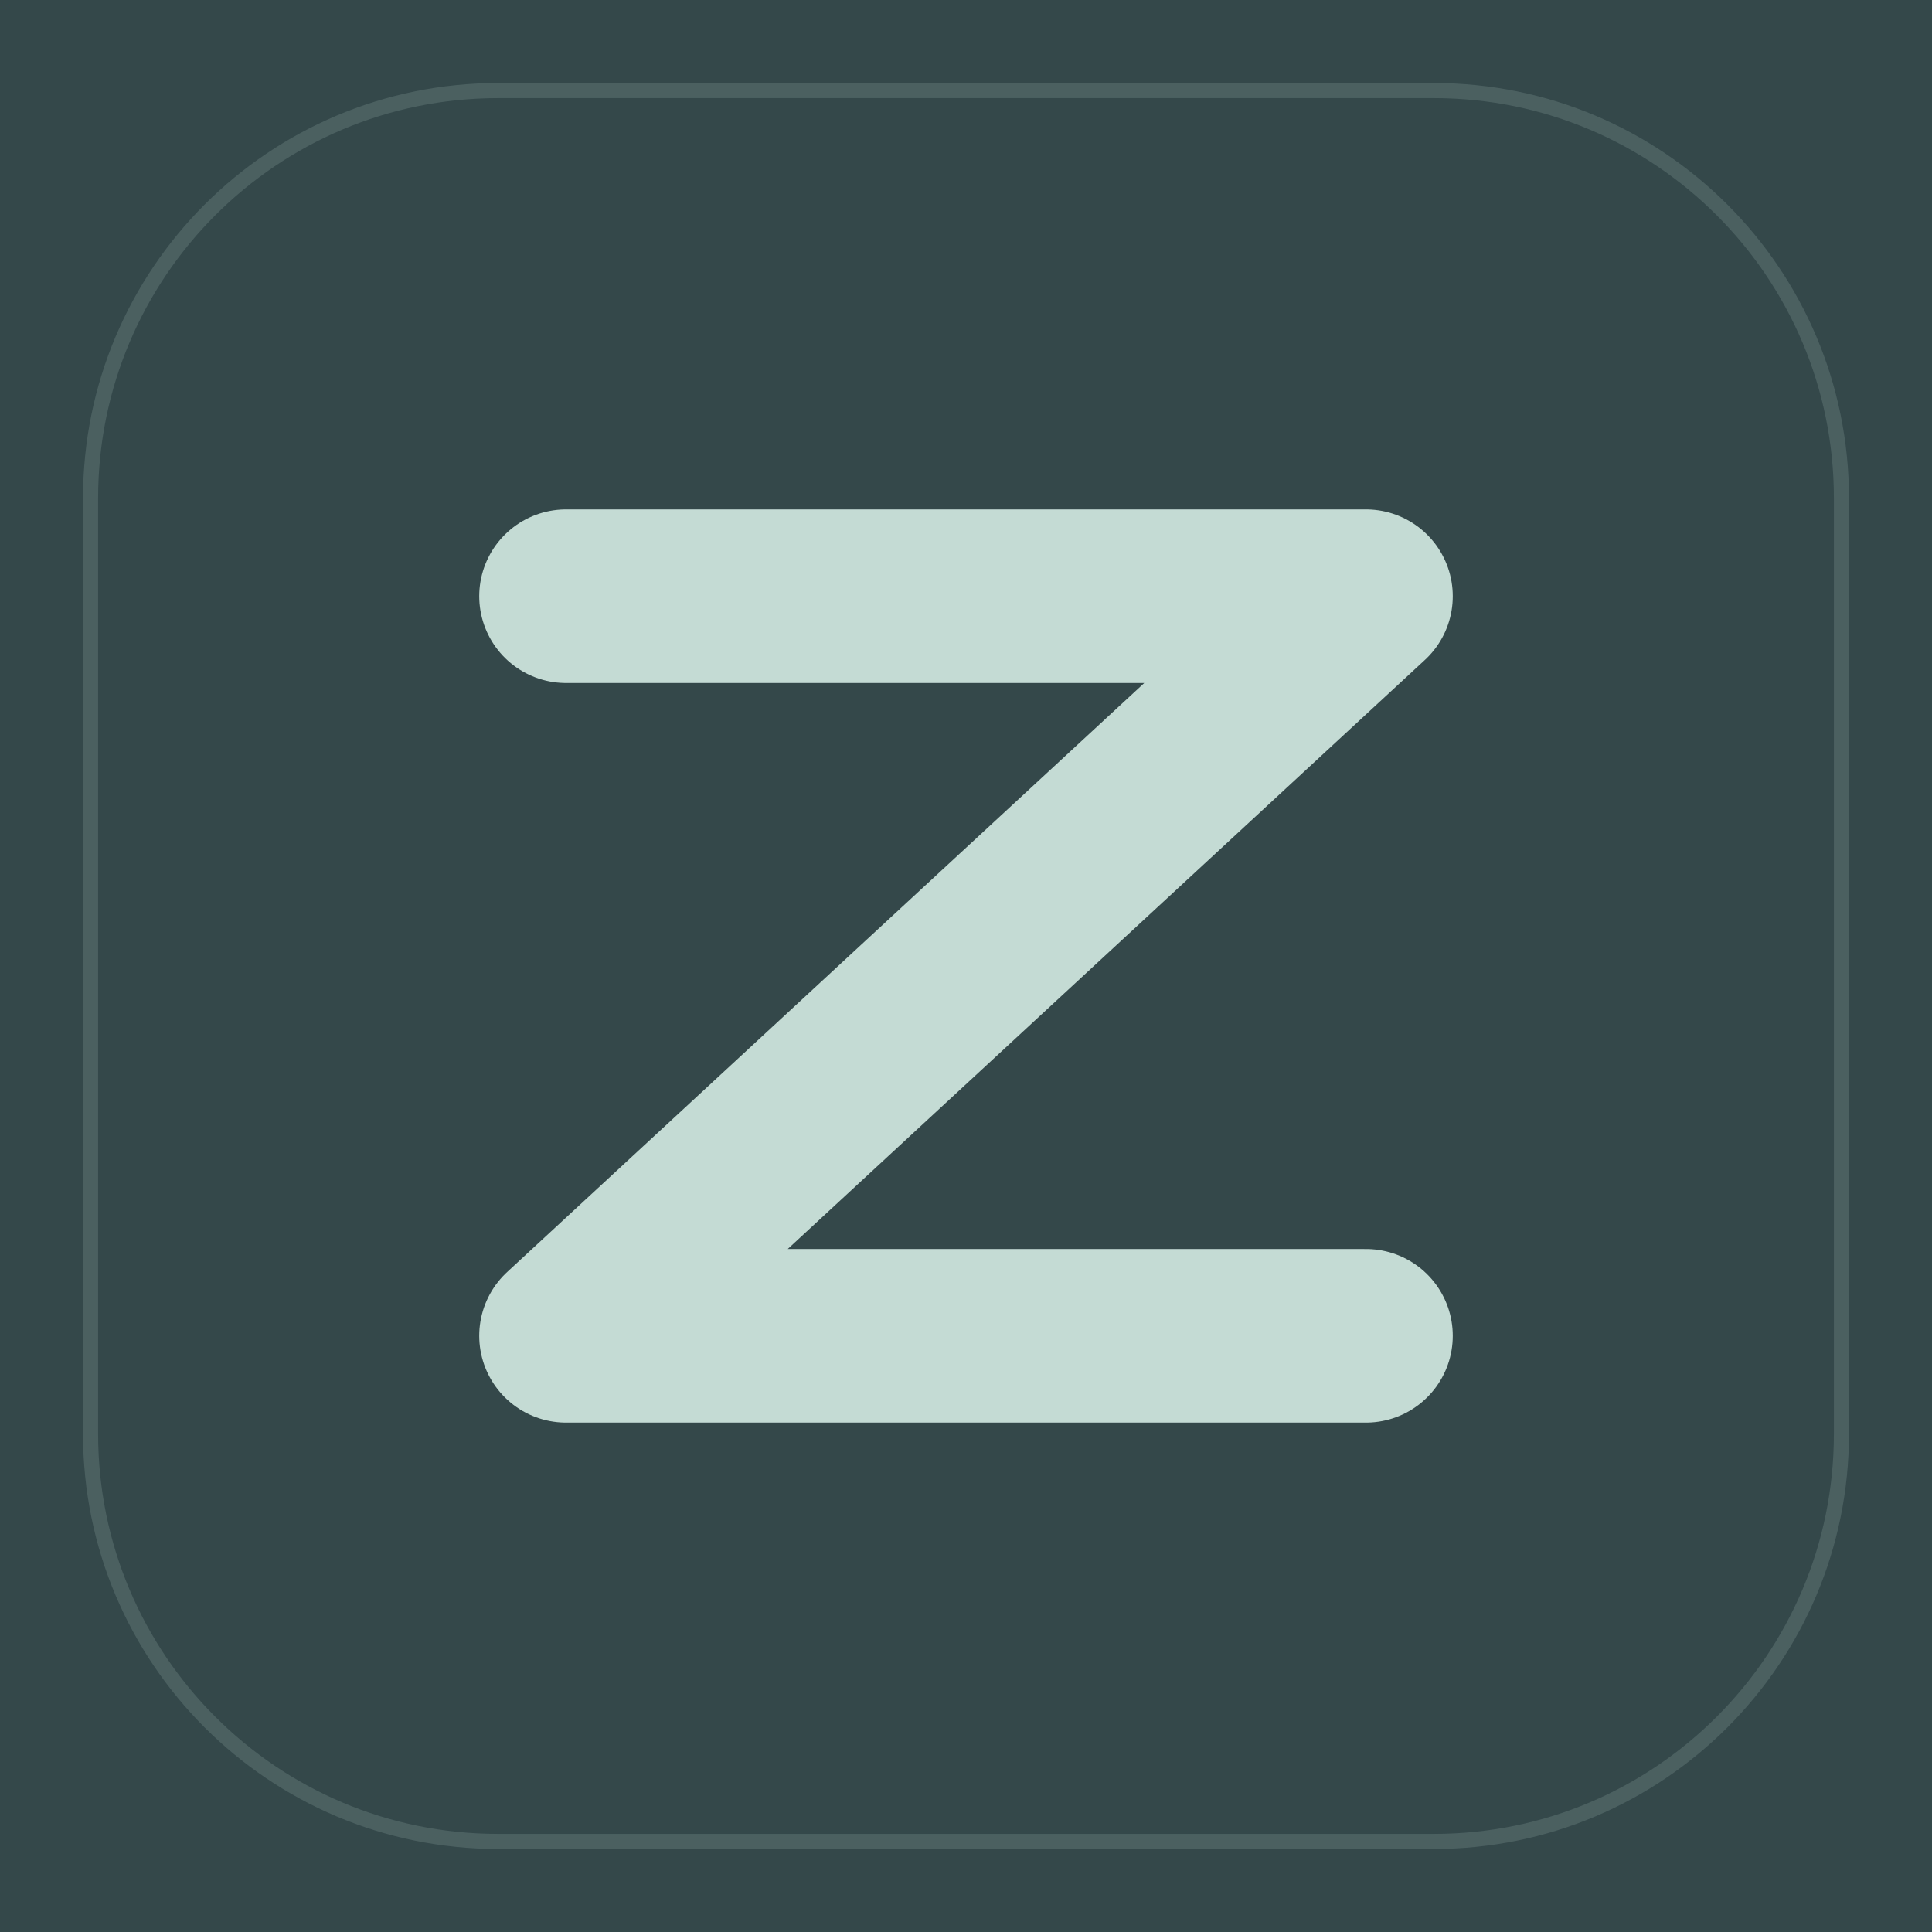
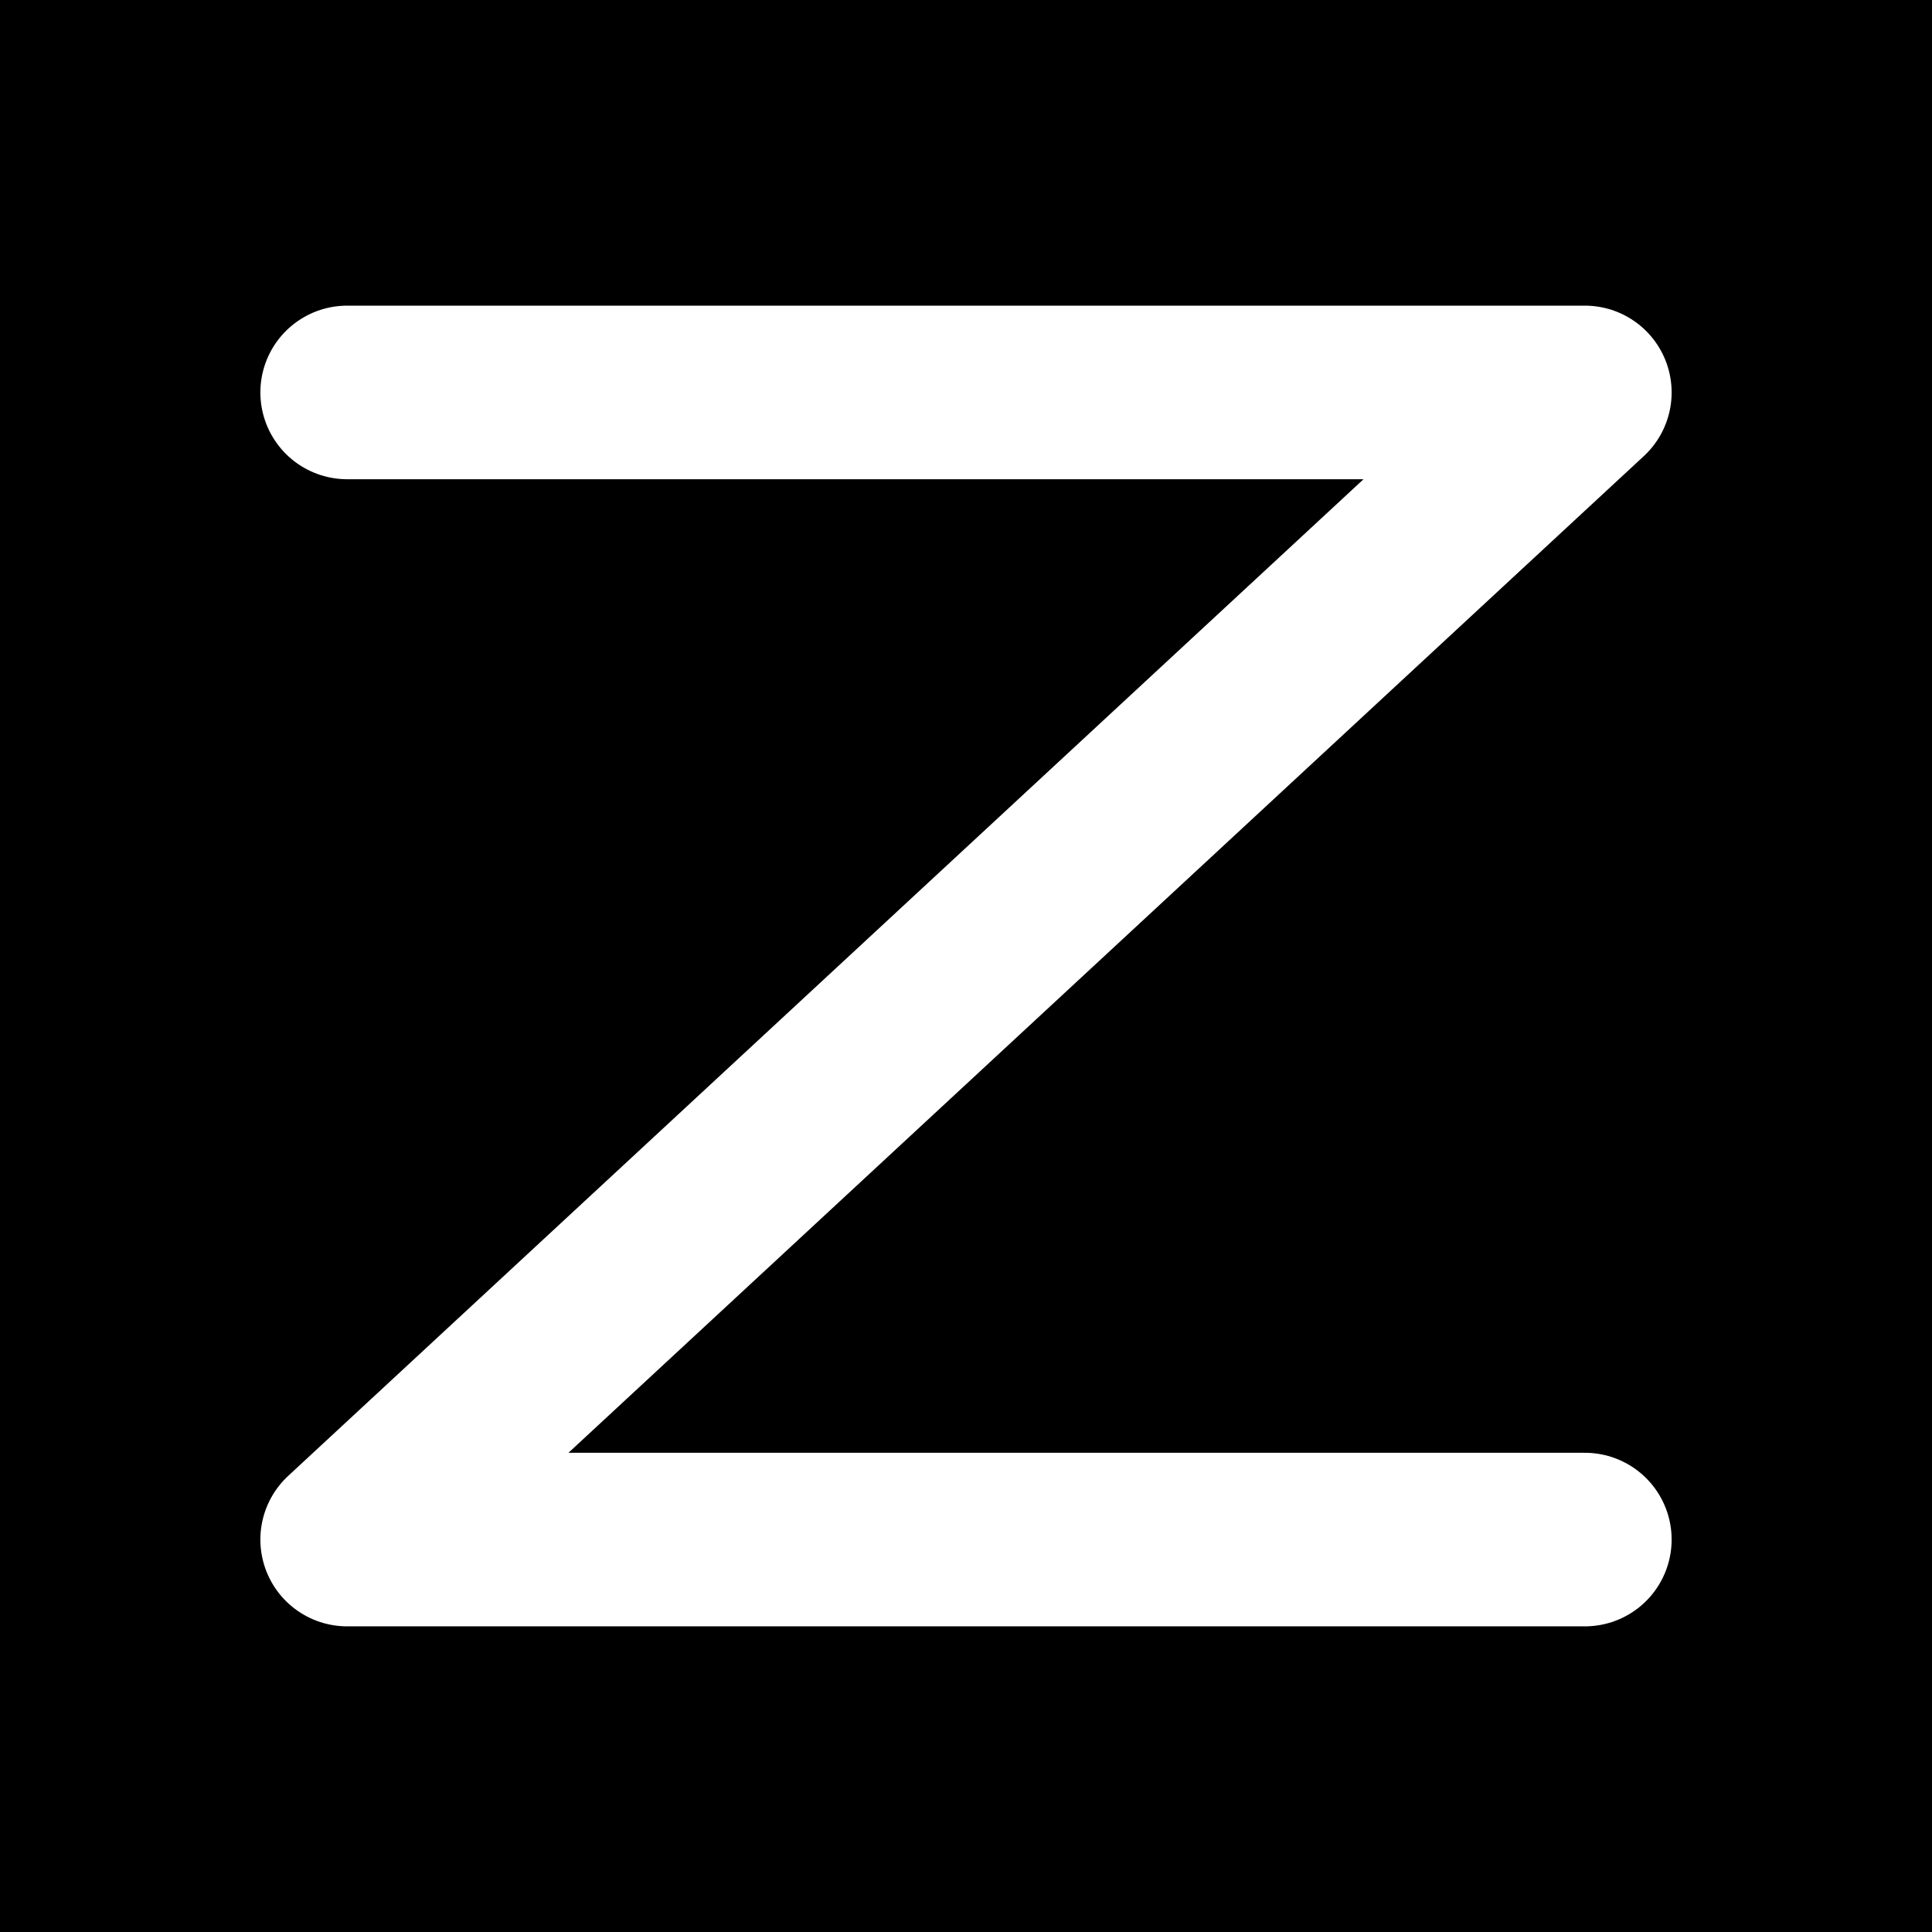
<svg xmlns="http://www.w3.org/2000/svg" viewBox="0 0 512 512" role="img" aria-labelledby="title description">
-   <rect width="512" height="512" fill="#34484a" />
-   <rect x="24" y="24" width="464" height="464" rx="108" fill="none" stroke="#c4dbd4" stroke-opacity="0.16" stroke-width="4" />
-   <path d="M150 158H362L150 354H362" fill="none" stroke="#c4dbd4" stroke-width="46" stroke-linecap="round" stroke-linejoin="round" />
+   <rect width="512" height="512" fill="#000000" />
+   <path d="M92 104H420L92 408H420" fill="none" stroke="#ffffff" stroke-width="46" stroke-linecap="round" stroke-linejoin="round" />
</svg>
